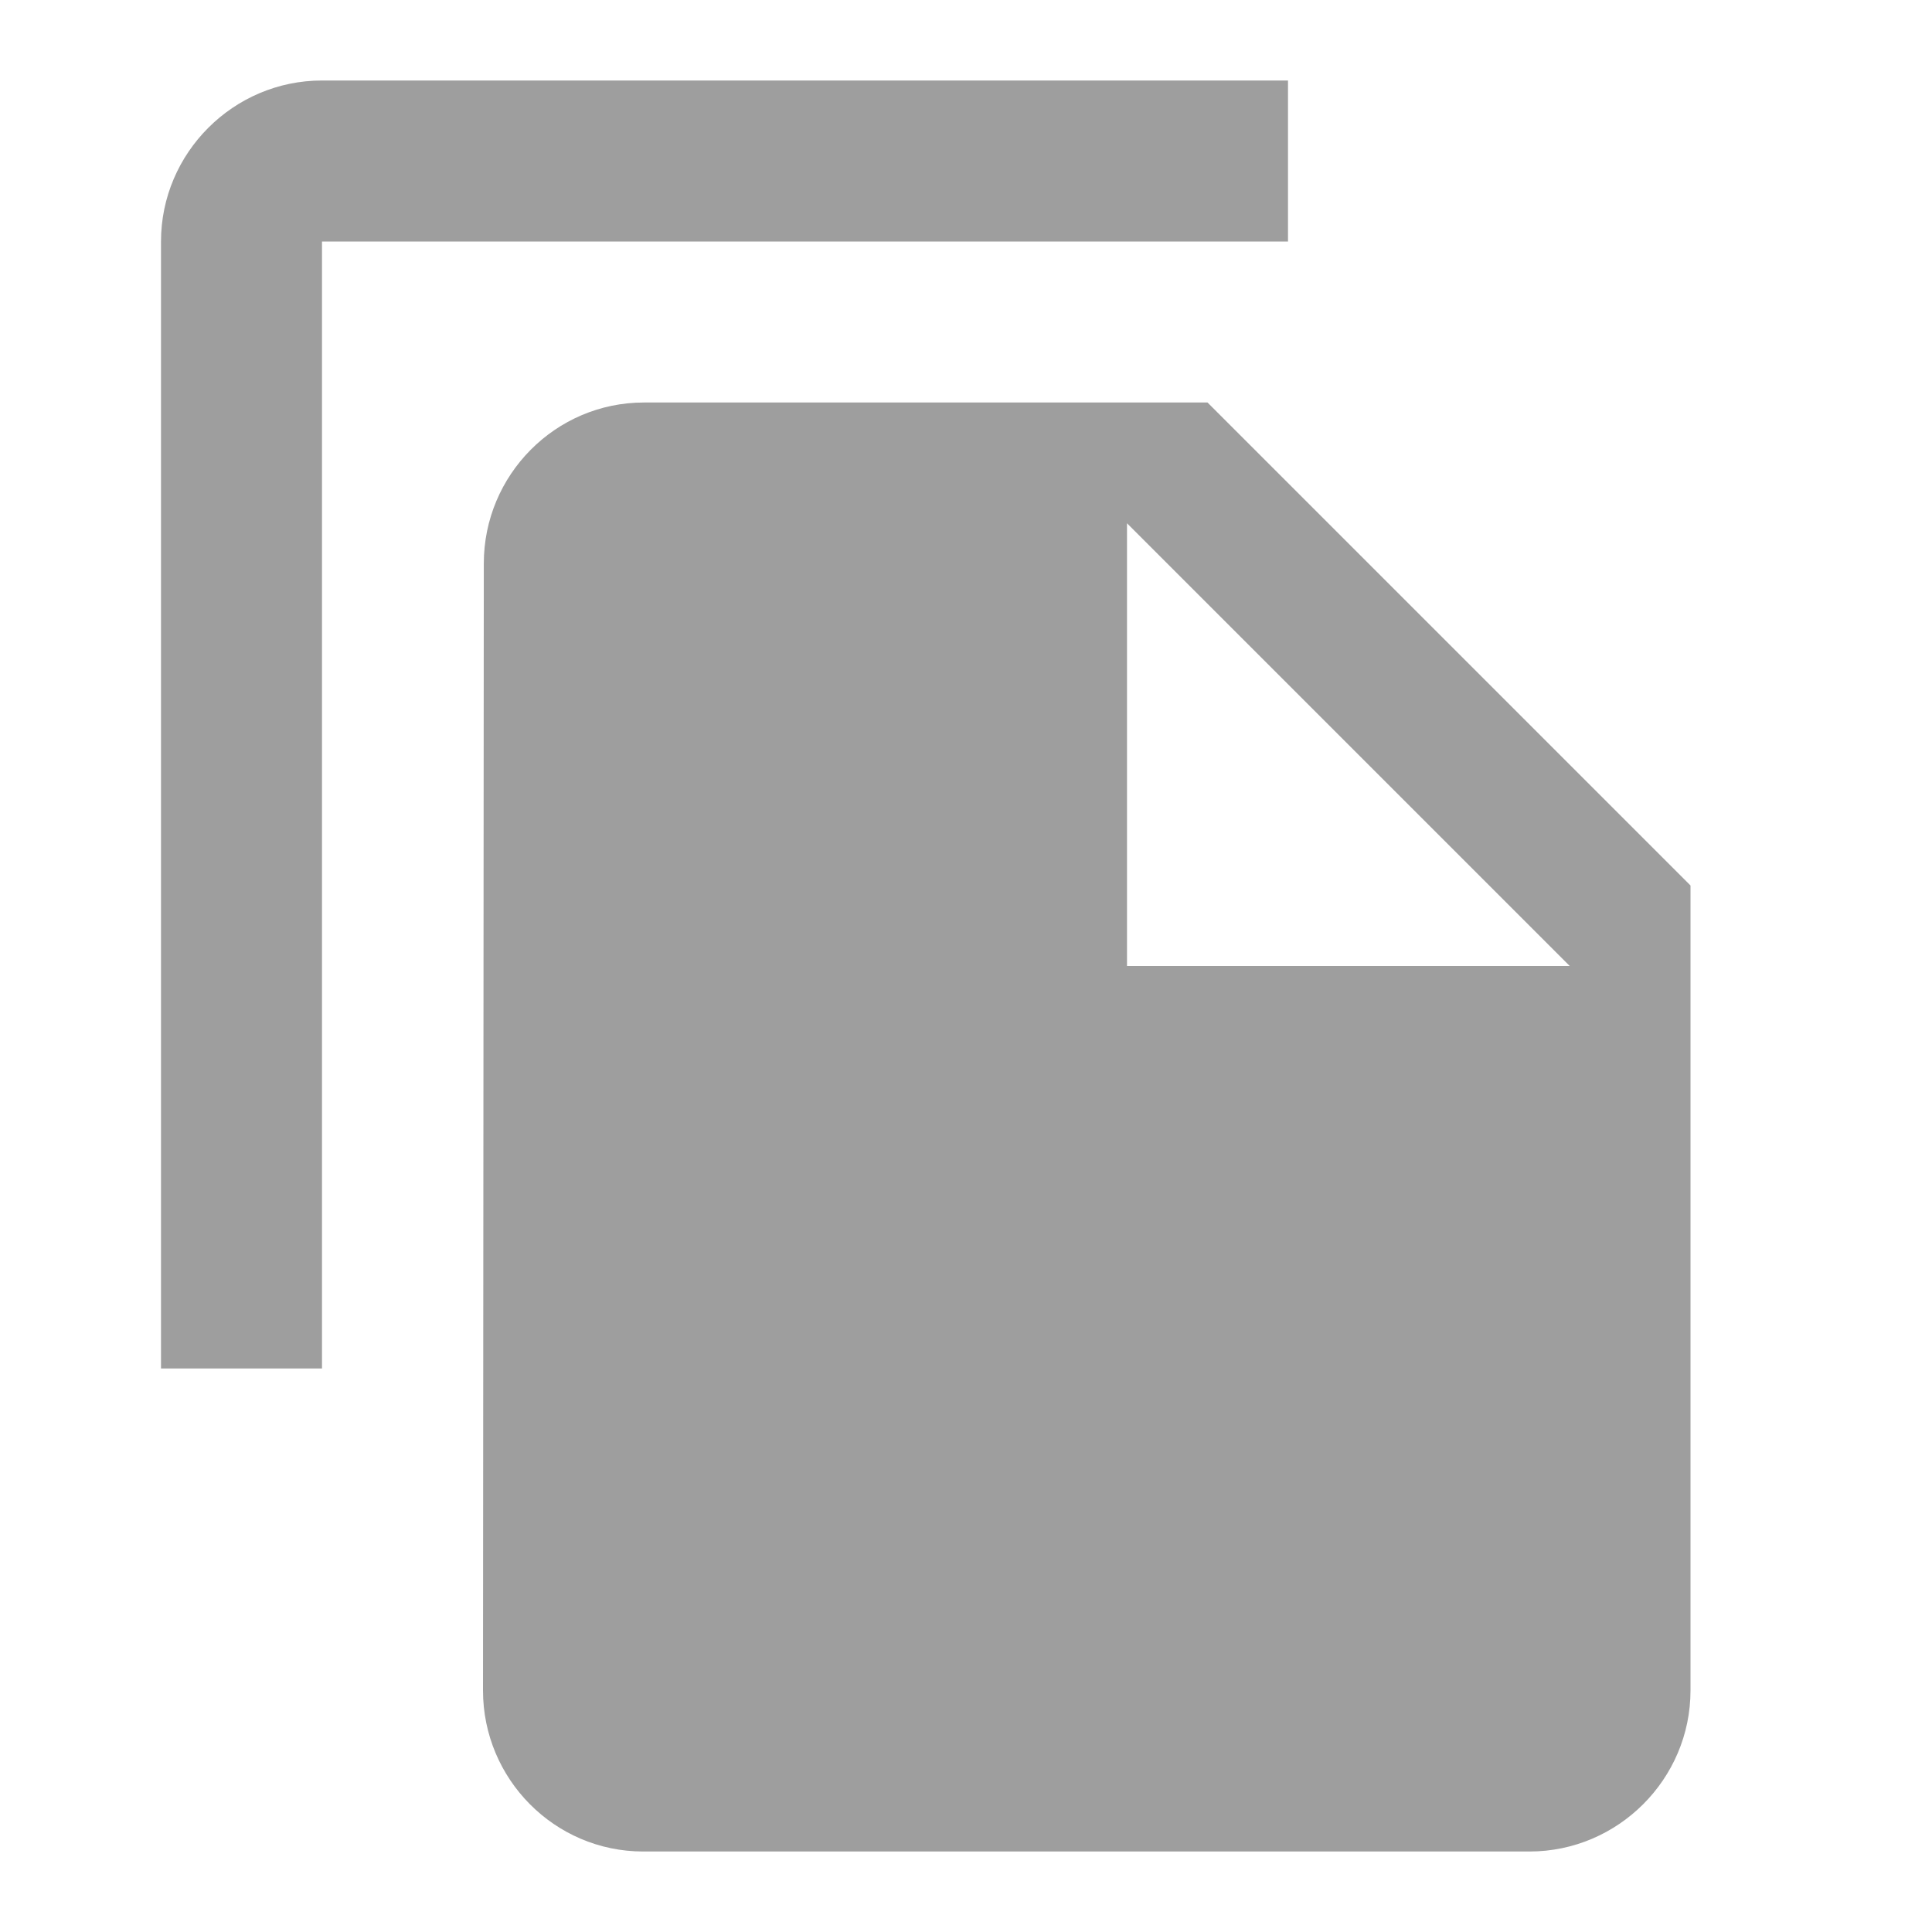
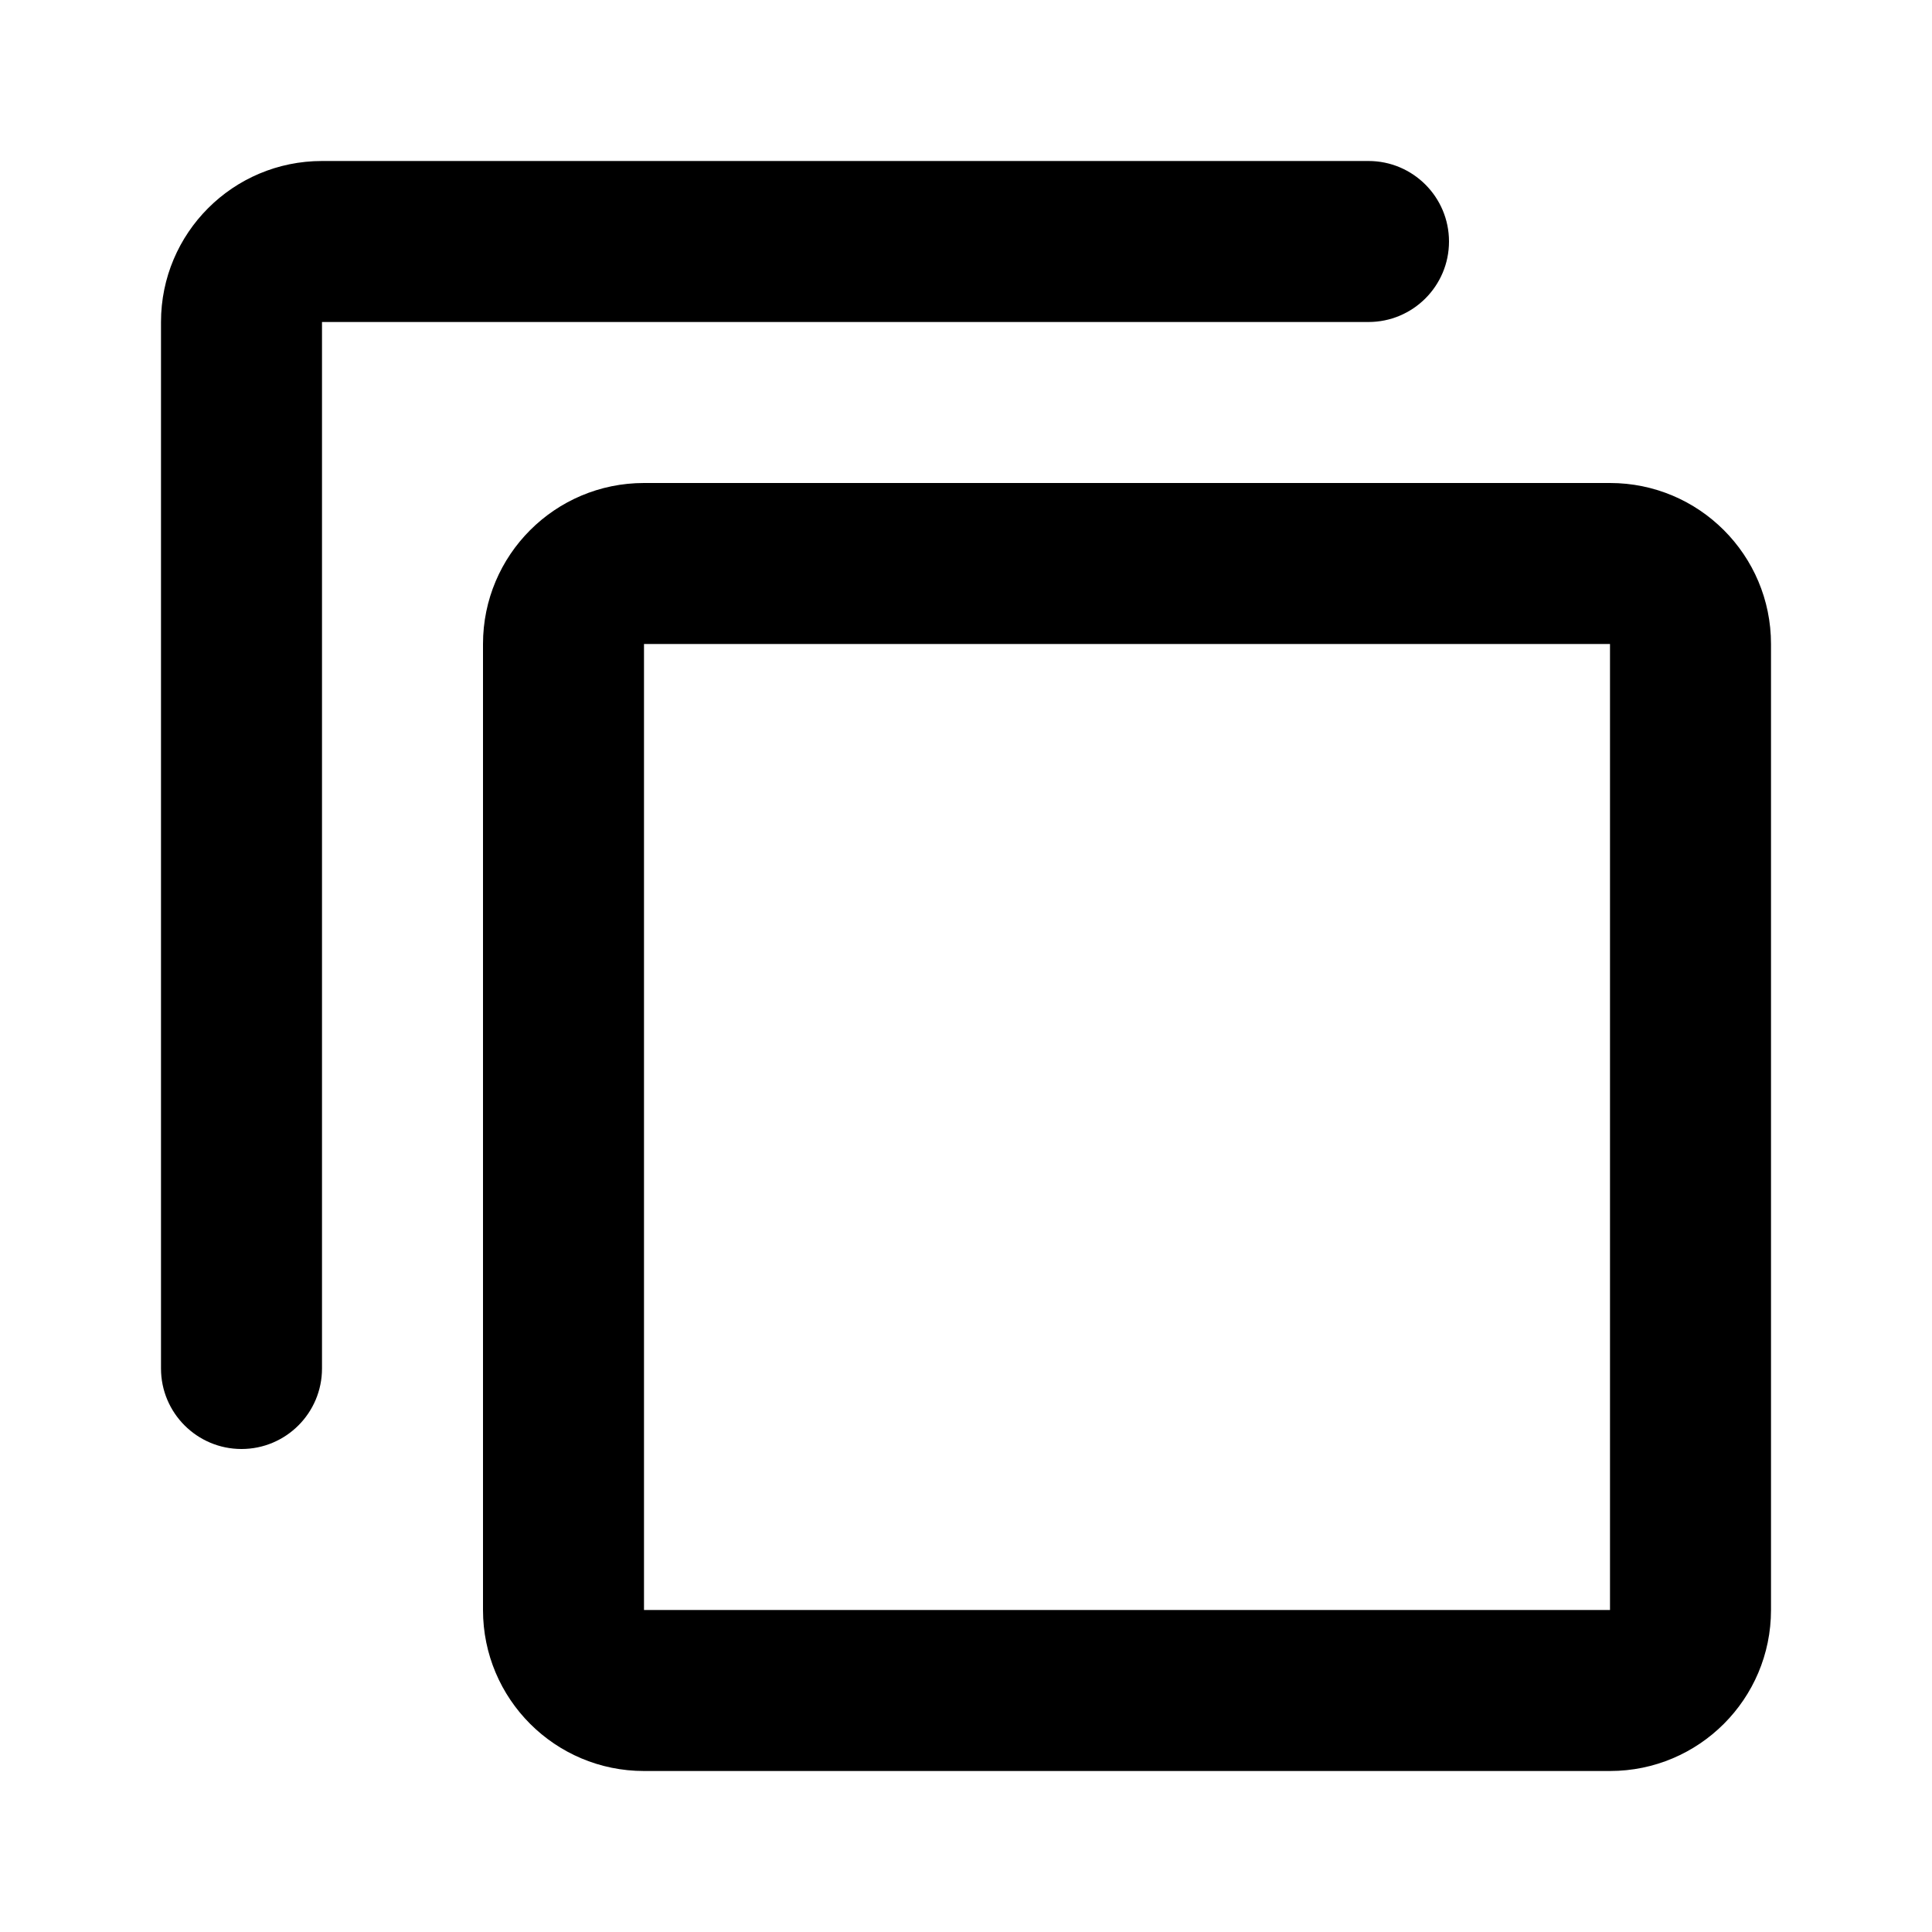
- <svg xmlns="http://www.w3.org/2000/svg" width="24" height="24" viewBox="0 0 24 24">
-   <path fill="none" d="M0 0h24v24H0z" />
-   <path fill="#9e9e9e" d="M16 1H4c-1.1 0-2 .9-2 2v14h2V3h12V1zm-1 4l6 6v10c0 1.1-.9 2-2 2H7.99C6.89 23 6 22.1 6 21l.01-14c0-1.1.89-2 1.99-2h7zm-1 7h5.5L14 6.5V12z" />
+ <svg xmlns="http://www.w3.org/2000/svg" fill="currentColor" viewBox="0 0 24 24" width="24px" height="24px">
+   <path d="M 4 2 C 2.895 2 2 2.895 2 4 L 2 17 C 2 17.552 2.448 18 3 18 C 3.552 18 4 17.552 4 17 L 4 4 L 17 4 C 17.552 4 18 3.552 18 3 C 18 2.448 17.552 2 17 2 L 4 2 z M 8 6 C 6.895 6 6 6.895 6 8 L 6 20 C 6 21.105 6.895 22 8 22 L 20 22 C 21.105 22 22 21.105 22 20 L 22 8 C 22 6.895 21.105 6 20 6 L 8 6 z M 8 8 L 20 8 L 20 20 L 8 20 L 8 8 z" />
</svg>
